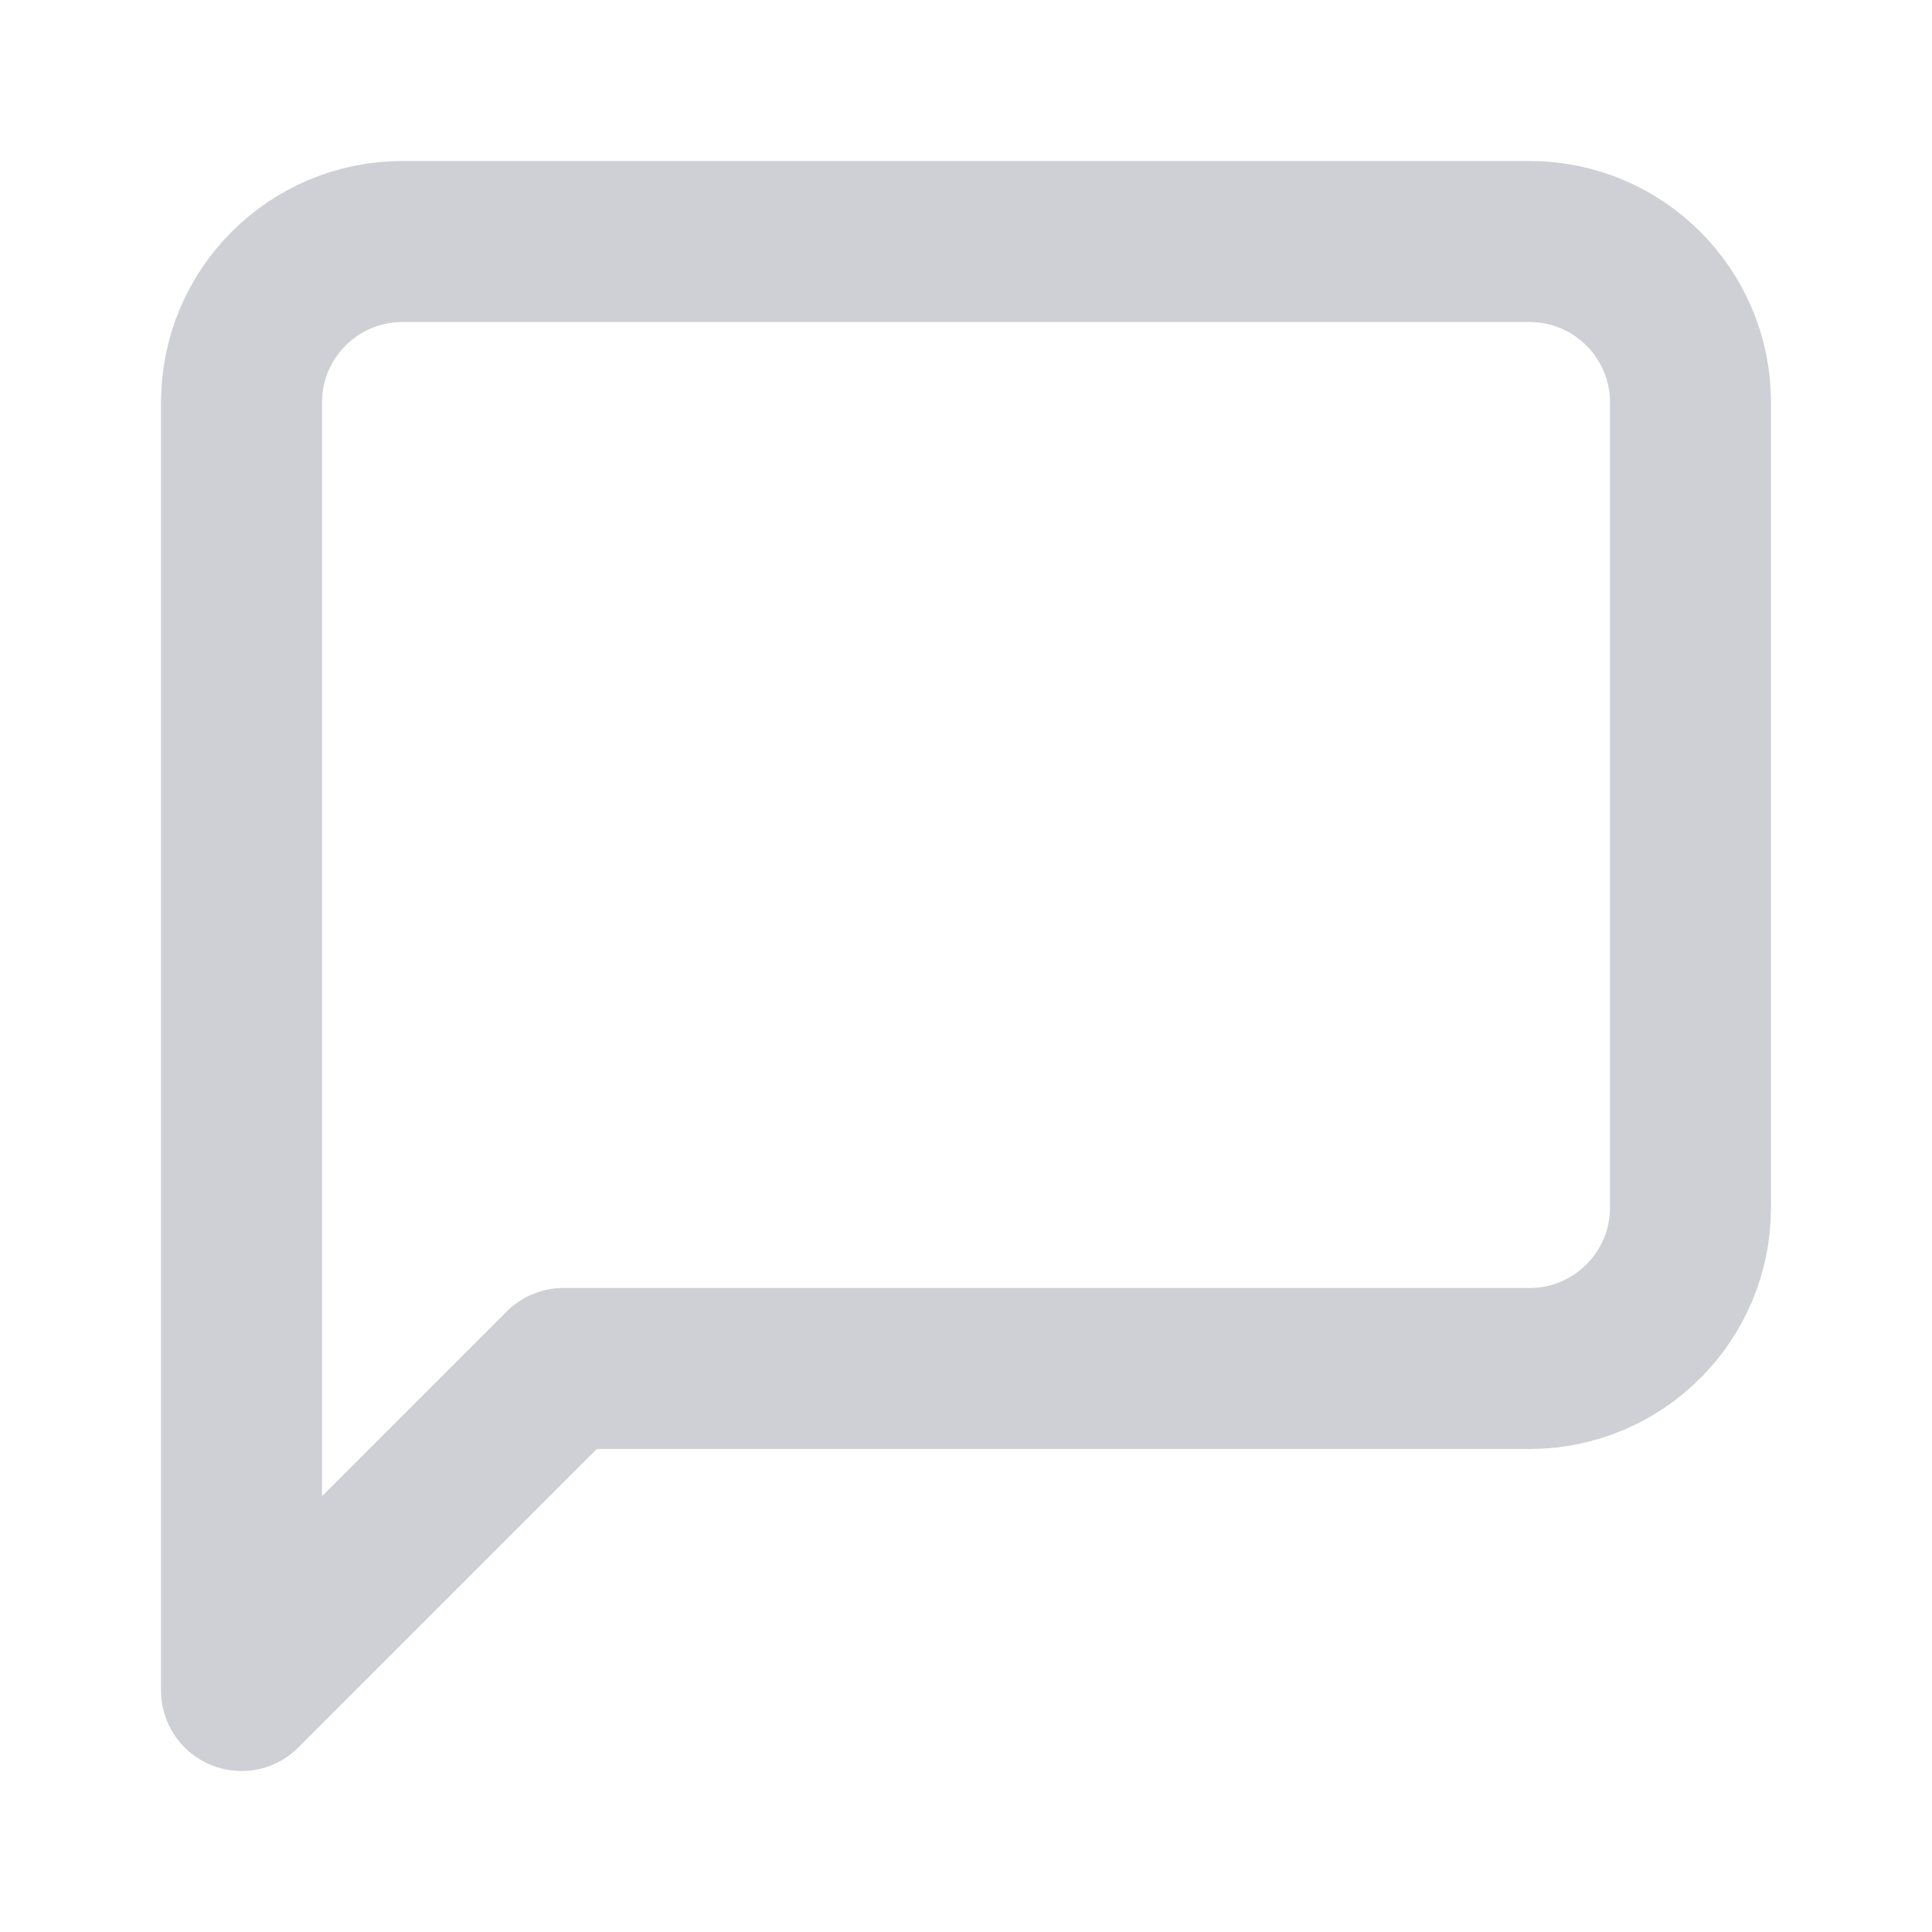
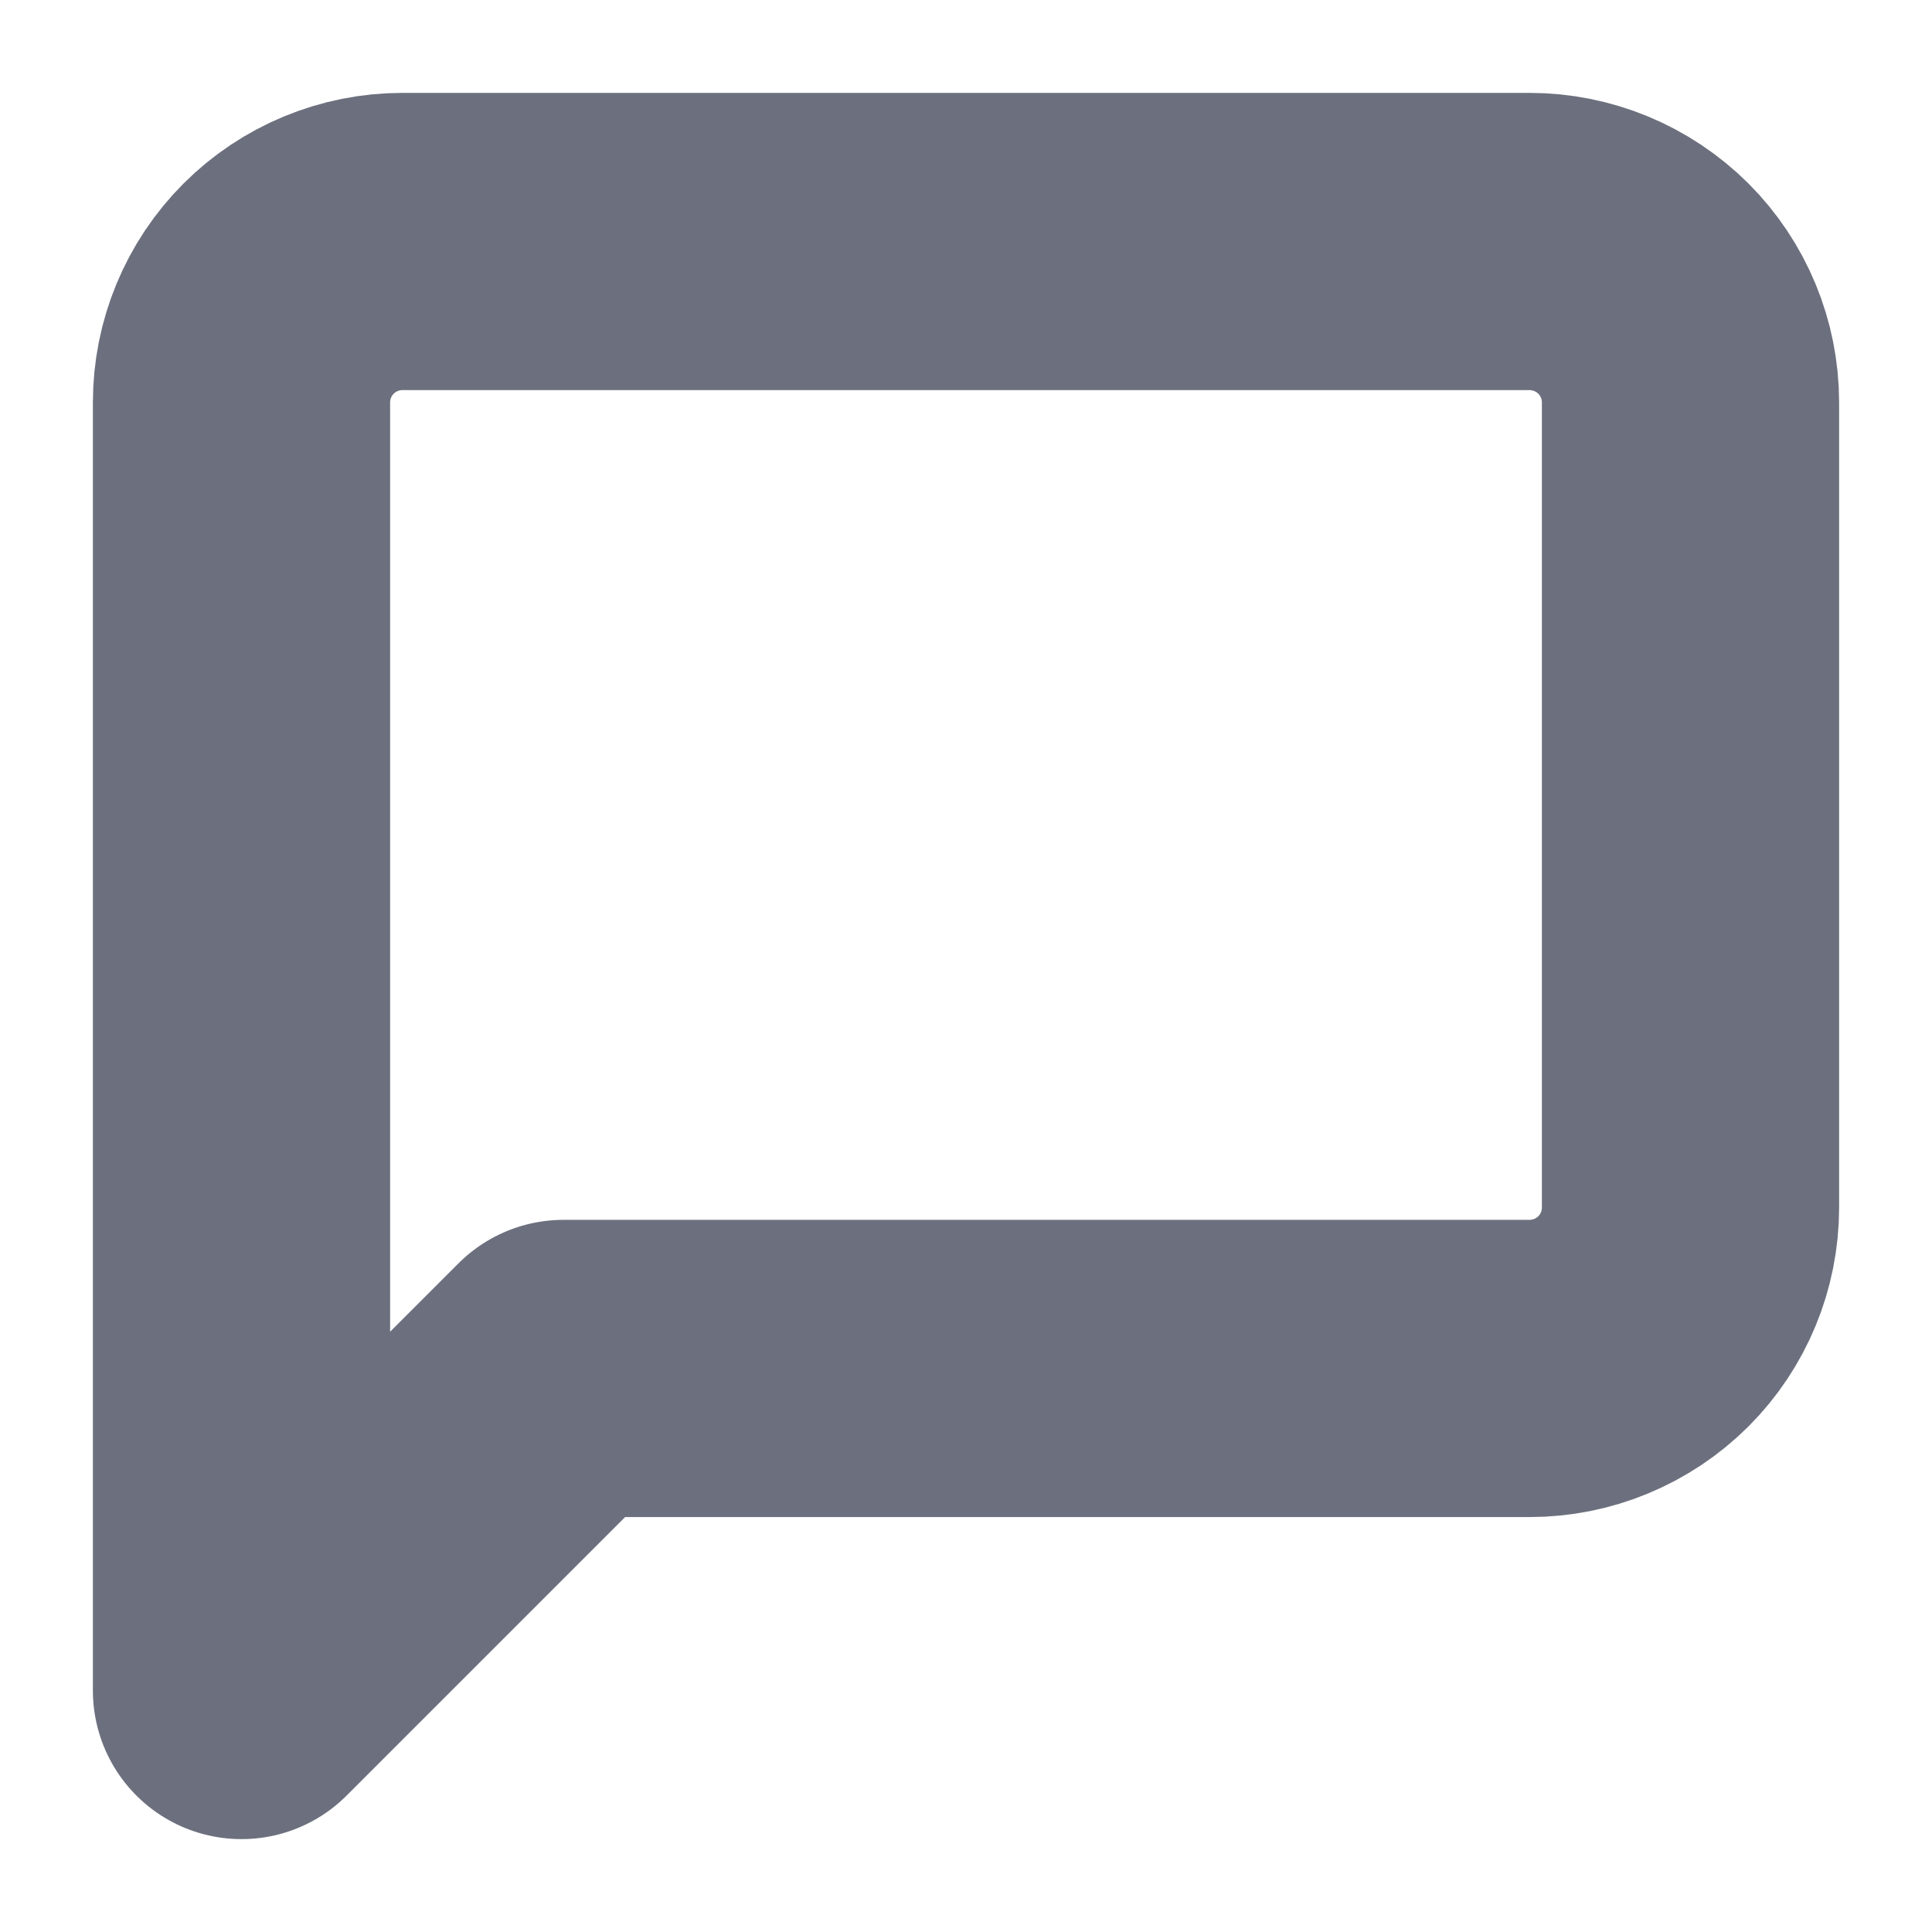
- <svg xmlns="http://www.w3.org/2000/svg" width="13" height="13" viewBox="0 0 24 24" fill="none" stroke="#CED0D6" stroke-width="2" stroke-linecap="round" stroke-linejoin="round" class="lucide lucide-message-square">
-   <path d="M21 15a2 2 0 0 1-2 2H7l-4 4V5a2 2 0 0 1 2-2h14a2 2 0 0 1 2 2z" />
+ <svg xmlns="http://www.w3.org/2000/svg" width="13" height="13" viewBox="0 0 13 13" fill="none">
+   <path d="M11.375 8.125C11.375 8.412 11.261 8.688 11.058 8.891C10.854 9.094 10.579 9.208 10.292 9.208H3.792L1.625 11.375V2.708C1.625 2.421 1.739 2.145 1.942 1.942C2.145 1.739 2.421 1.625 2.708 1.625H10.292C10.579 1.625 10.854 1.739 11.058 1.942C11.261 2.145 11.375 2.421 11.375 2.708V8.125Z" stroke="#6C707E" stroke-width="2" stroke-linecap="round" stroke-linejoin="round" />
</svg>
